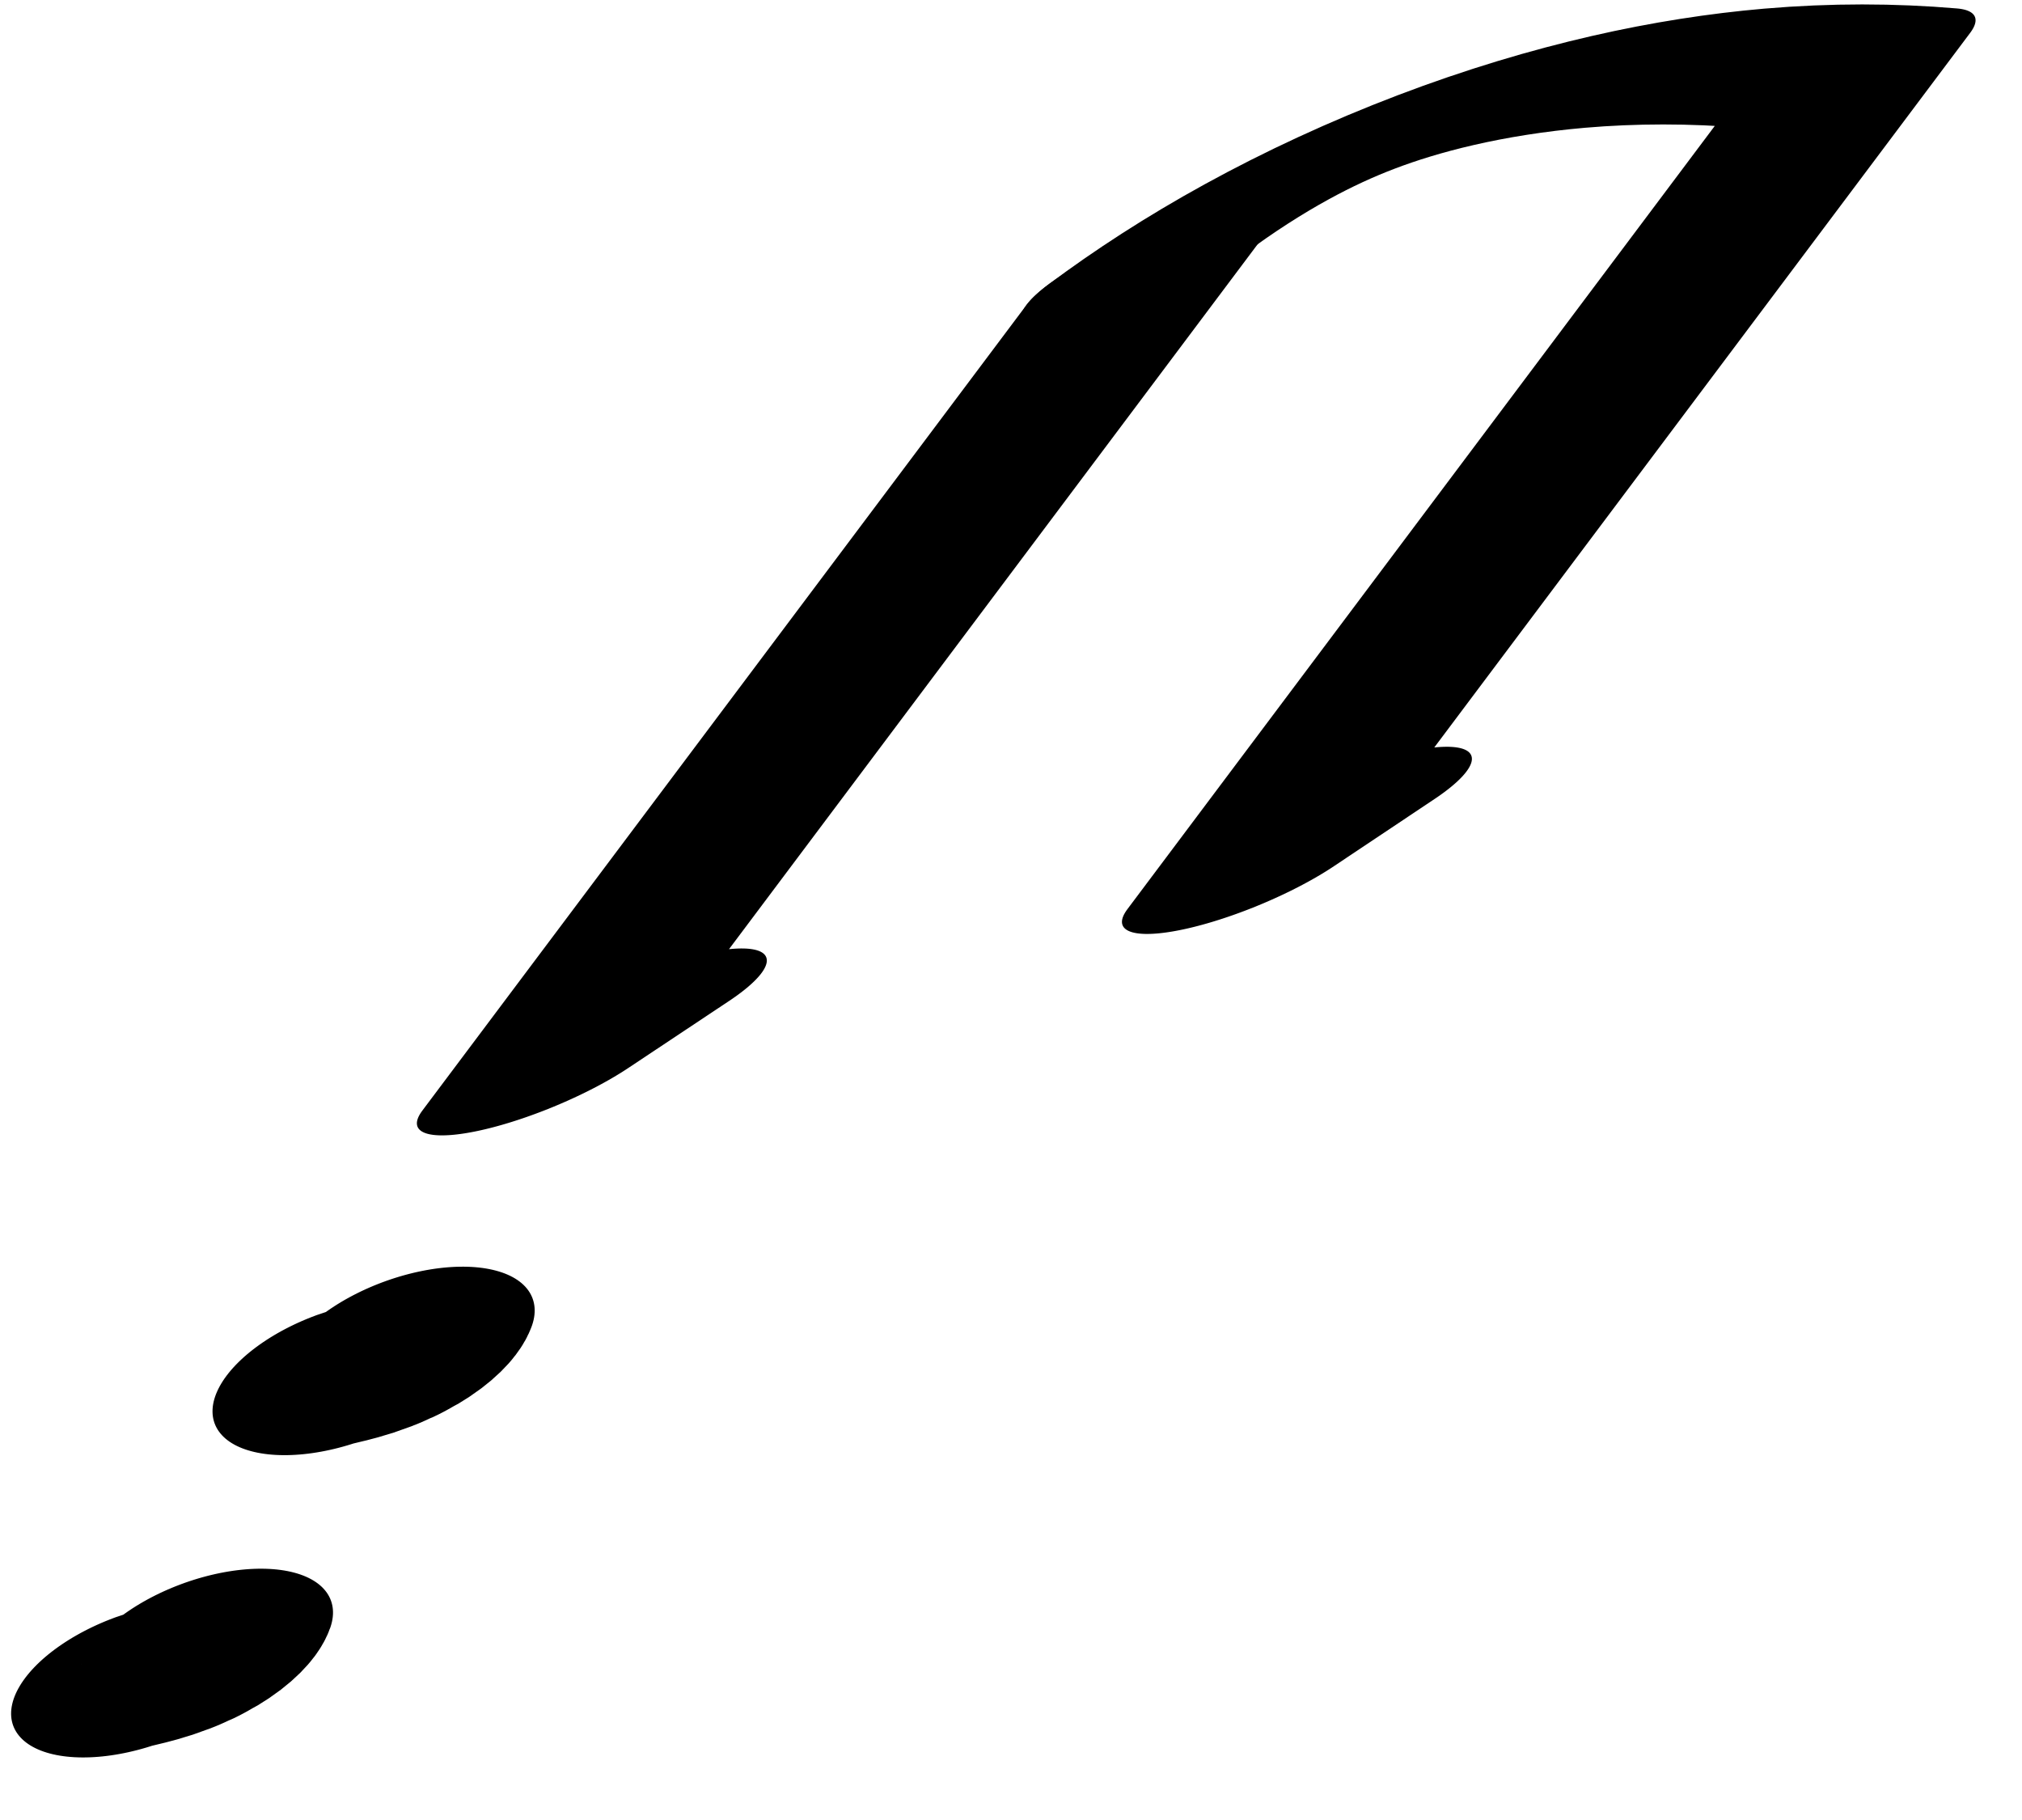
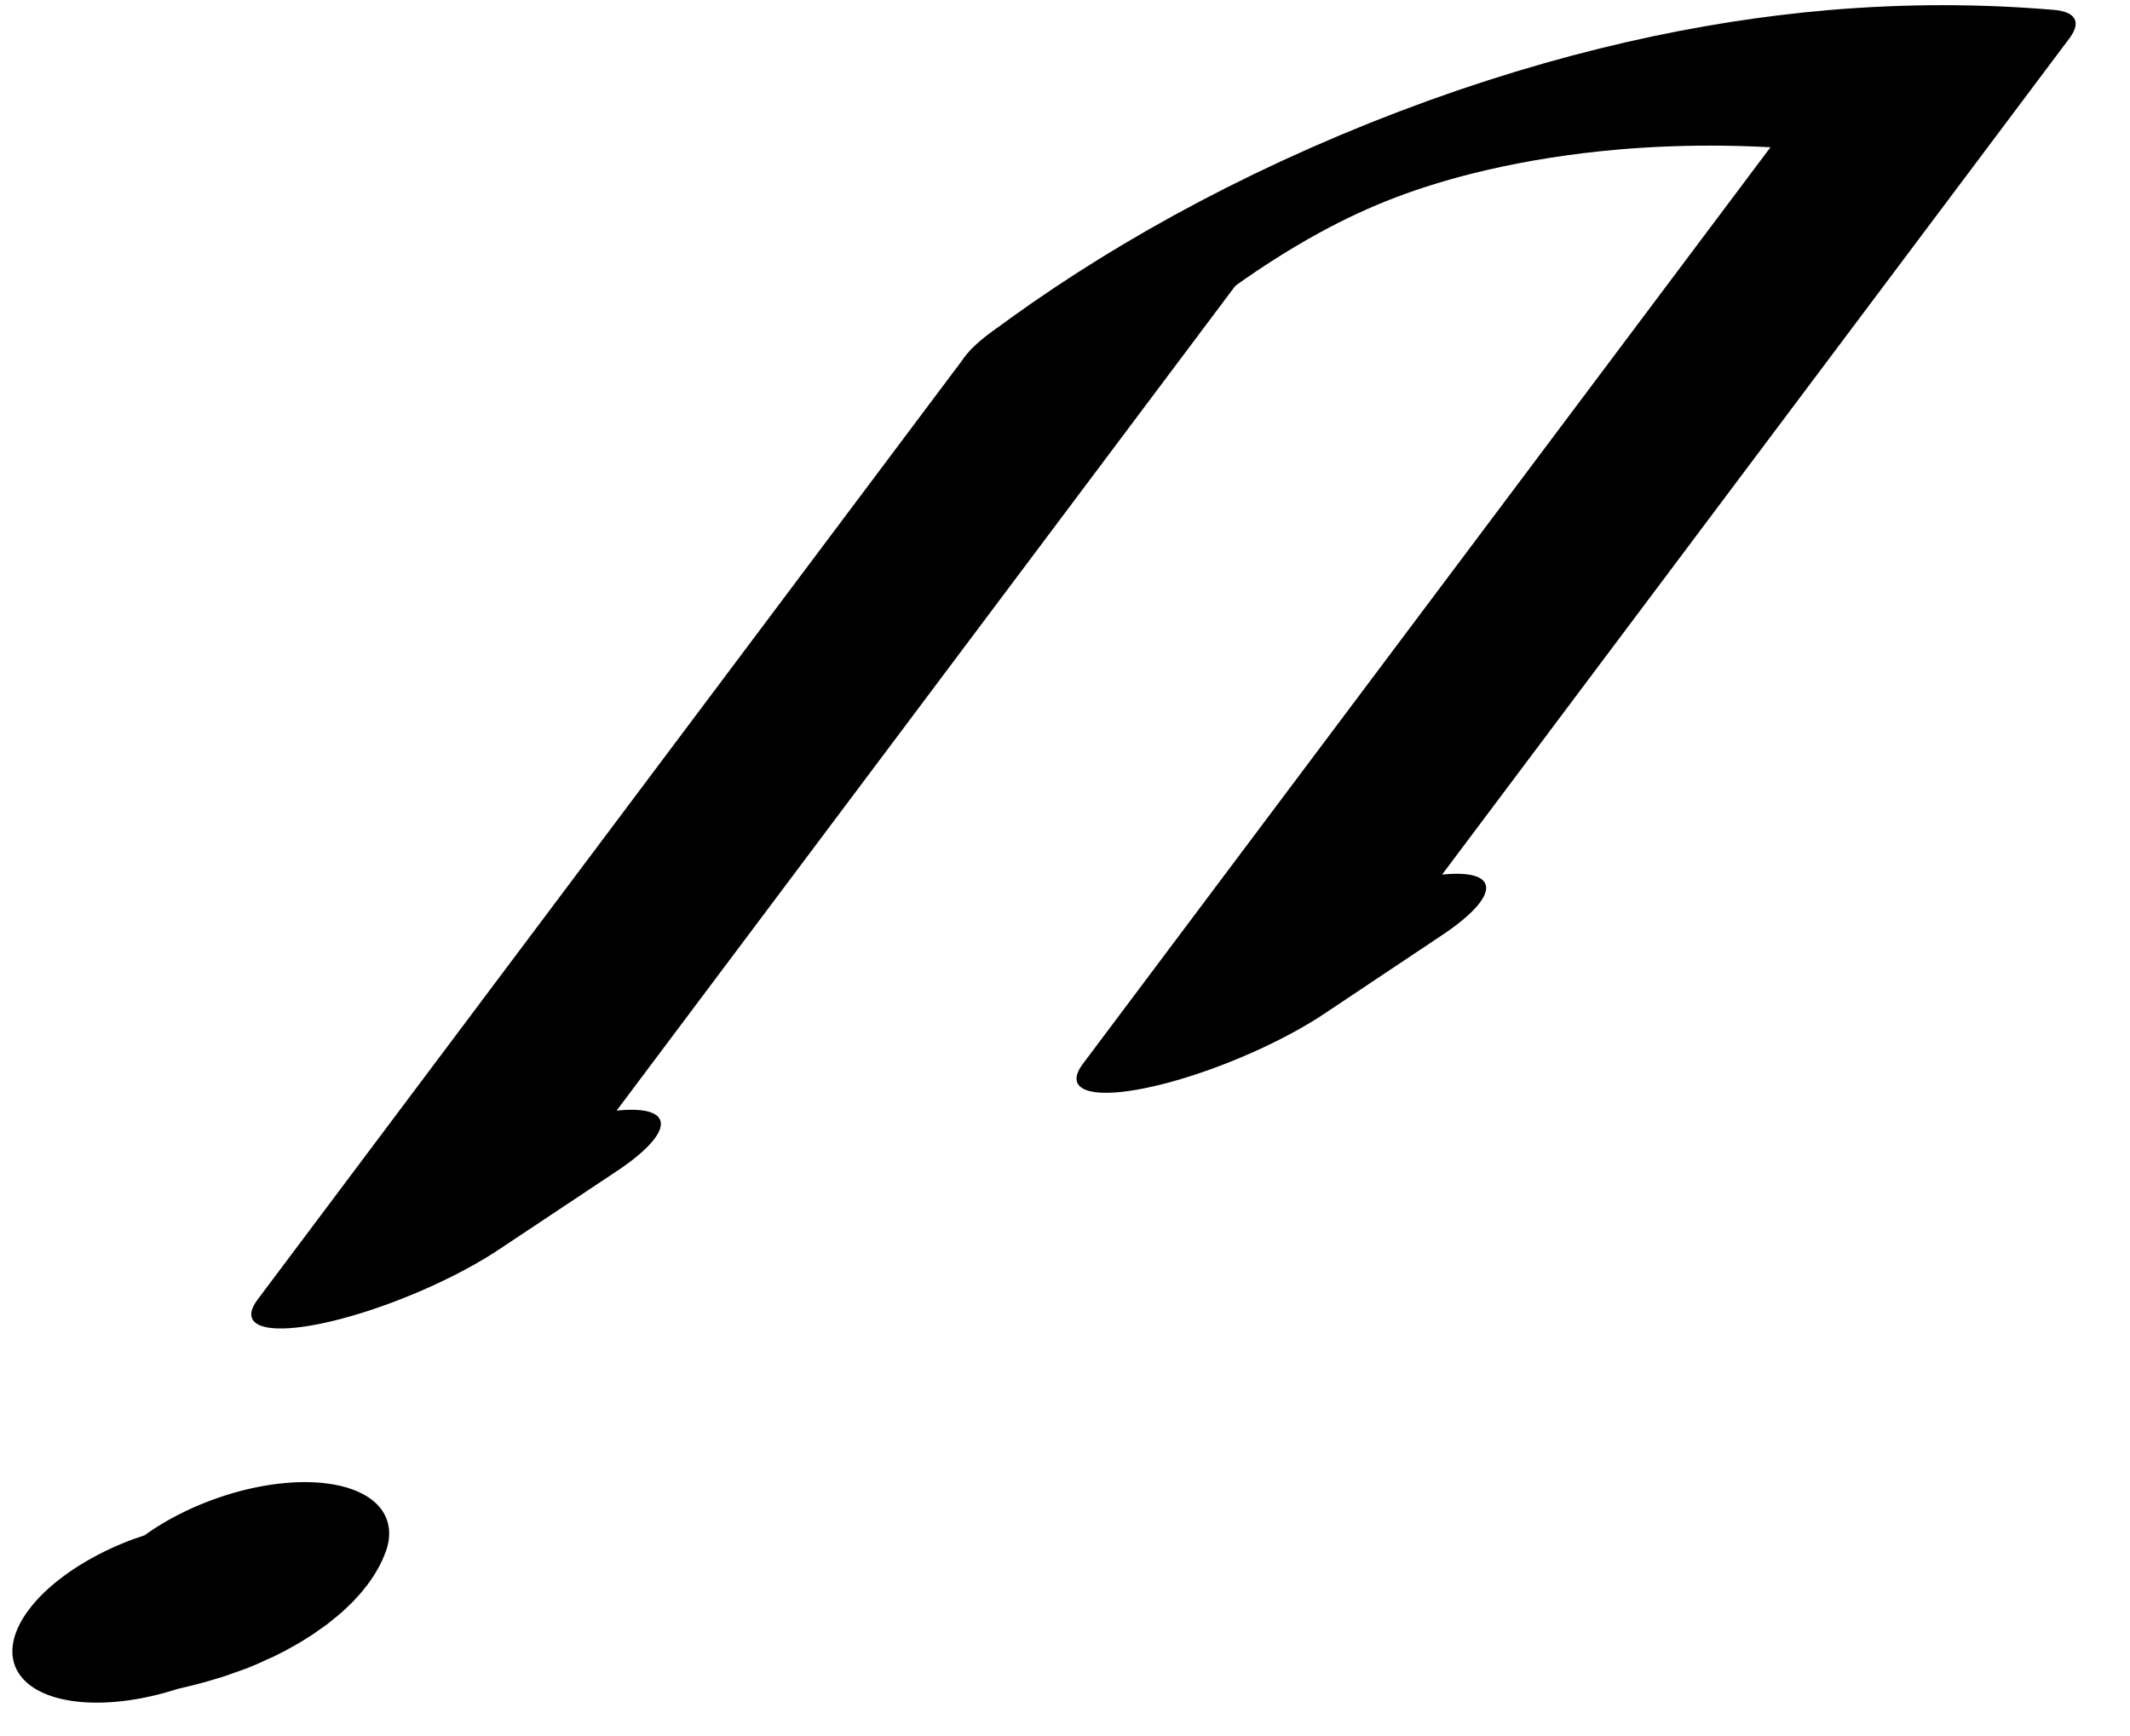
- <svg xmlns="http://www.w3.org/2000/svg" width="30" height="27" viewBox="0 0 30 27">
-   <path fill="none" stroke-width="32.529" stroke-linecap="round" stroke-linejoin="round" stroke="rgb(0%, 0%, 0%)" stroke-opacity="1" stroke-miterlimit="10" d="M 200.13 481.593 L 95.142 232.933 L 109.5 244.222 " transform="matrix(0.113137, -0.0468644, -0.0117155, -0.0282833, 0, 27)" />
-   <path fill="none" stroke-width="32.529" stroke-linecap="round" stroke-linejoin="round" stroke="rgb(0%, 0%, 0%)" stroke-opacity="1" stroke-miterlimit="10" d="M 200.13 481.593 C 222.705 504.542 246.451 501.795 268.674 473.673 C 275.448 465.072 282.05 454.134 288.39 441.005 L 183.402 192.345 L 197.772 203.752 " transform="matrix(0.113137, -0.0468644, -0.0117155, -0.0282833, 0, 27)" />
-   <path fill="none" stroke-width="38.044" stroke-linecap="round" stroke-linejoin="round" stroke="rgb(0%, 0%, 0%)" stroke-opacity="1" stroke-miterlimit="10" d="M 67.129 85.399 C 70.966 85.403 75.29 81.936 77.793 87.786 " transform="matrix(0.097754, -0.0355797, -0.0177892, -0.048877, 0, 27)" />
-   <path fill="none" stroke-width="38.044" stroke-linecap="round" stroke-linejoin="round" stroke="rgb(0%, 0%, 0%)" stroke-opacity="1" stroke-miterlimit="10" d="M 25.392 24.033 C 29.229 24.037 33.553 20.57 36.034 26.516 " transform="matrix(0.097754, -0.0355797, -0.0177892, -0.048877, 0, 27)" />
+ <svg xmlns="http://www.w3.org/2000/svg" width="27" height="22" viewBox="0 0 27 22">
+   <path fill="none" stroke-width="32.529" stroke-linecap="round" stroke-linejoin="round" stroke="rgb(0%, 0%, 0%)" stroke-opacity="1" stroke-miterlimit="10" d="M 161.872 368.202 L 56.884 119.542 L 71.242 130.832 " transform="matrix(0.113137, -0.0468644, -0.0117155, -0.0282833, 0, 22)" />
+   <path fill="none" stroke-width="32.529" stroke-linecap="round" stroke-linejoin="round" stroke="rgb(0%, 0%, 0%)" stroke-opacity="1" stroke-miterlimit="10" d="M 161.872 368.202 C 184.446 391.152 208.192 388.405 230.416 360.283 C 237.19 351.682 243.791 340.744 250.131 327.615 L 145.143 78.955 L 159.514 90.362 " transform="matrix(0.113137, -0.0468644, -0.0117155, -0.0282833, 0, 22)" />
+   <path fill="none" stroke-width="38.044" stroke-linecap="round" stroke-linejoin="round" stroke="rgb(0%, 0%, 0%)" stroke-opacity="1" stroke-miterlimit="10" d="M 23.627 14.769 C 27.428 14.799 31.74 11.261 34.256 17.182 " transform="matrix(0.097754, -0.0355797, -0.0177892, -0.048877, 0, 22)" />
</svg>
